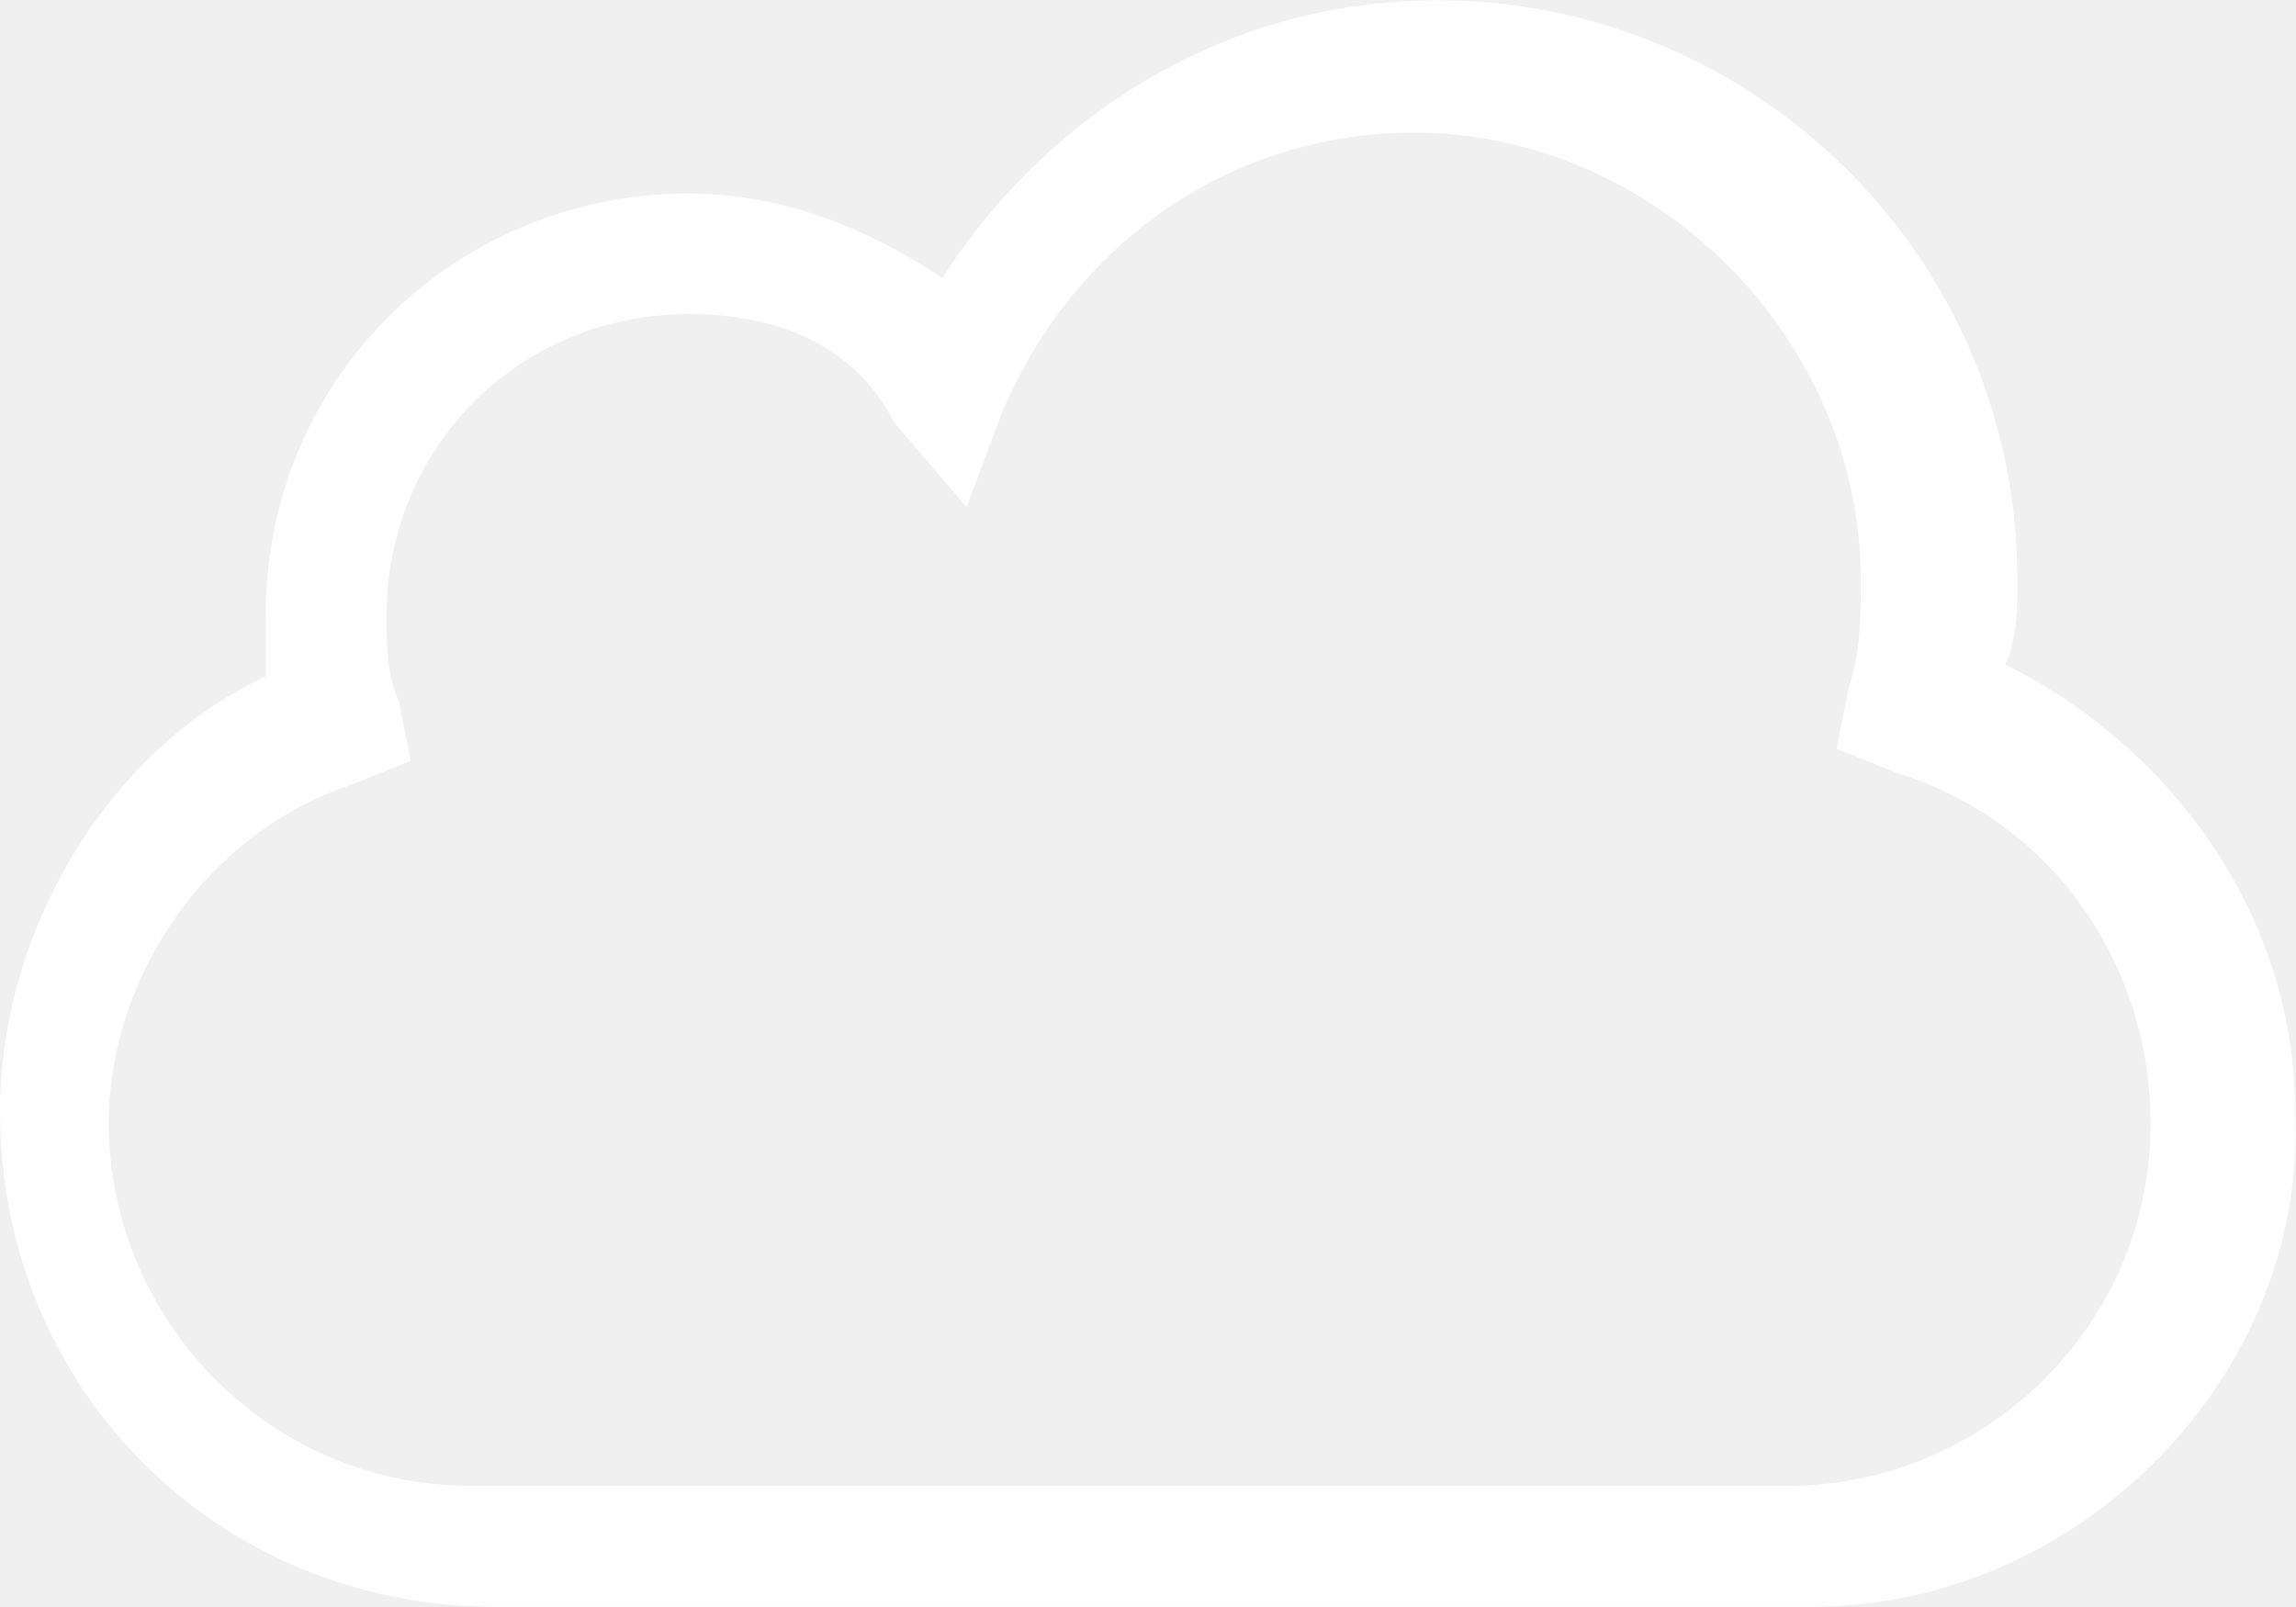
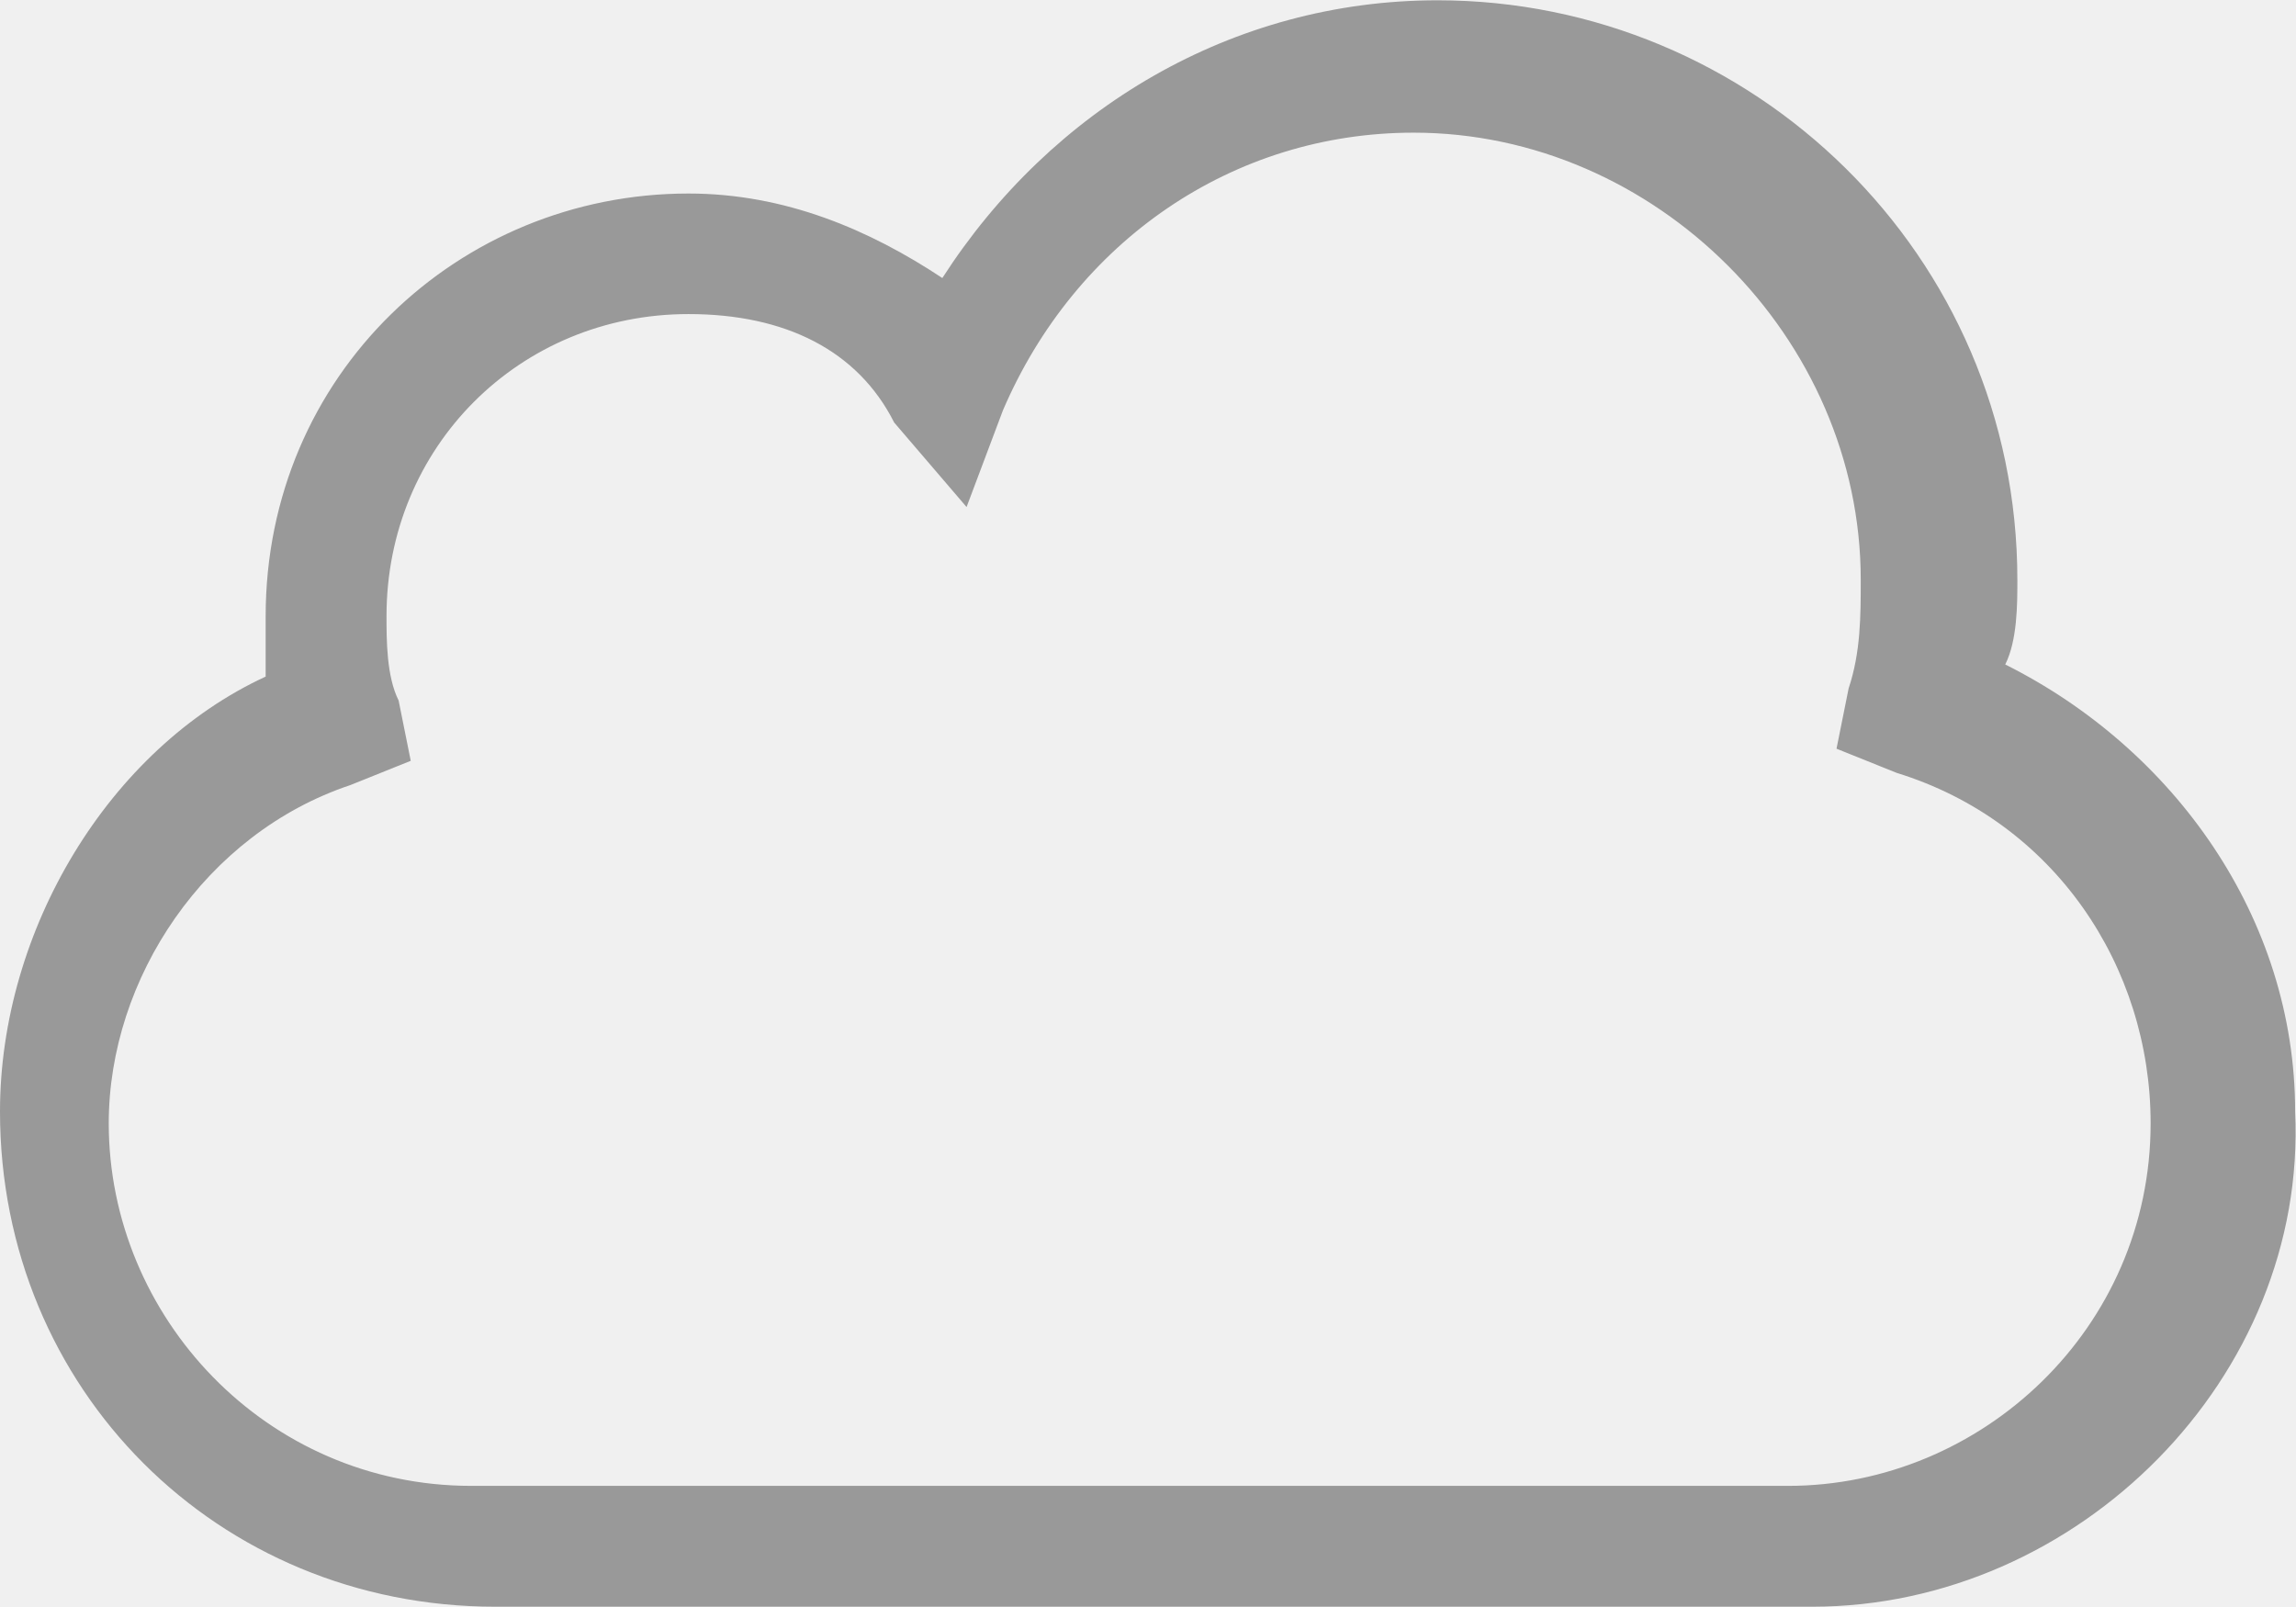
<svg xmlns="http://www.w3.org/2000/svg" version="1.1" id="Layer_1" x="0px" y="0px" viewBox="10.2 16.6 796 557.1" enable-background="new 10.2 16.6 796 557.1" xml:space="preserve">
  <g>
    <g>
-       <path class="hoverable" fill="#FFFFFF" d="M638.5,573.7H181.9c-96.3,0-171.7-75.4-171.7-171.7c0-62.8,37.7-125.7,92.1-150.8c0-8.4,0-12.6,0-20.9    c0-83.8,67-146.6,146.6-146.6c33.5,0,62.8,12.6,88,29.3c37.7-58.6,100.5-96.3,171.7-96.3c108.9,0,201,88,201,201    c0,8.4,0,20.9-4.2,29.3c58.6,29.3,100.5,88,100.5,155C810.2,494.1,730.6,573.7,638.5,573.7z M248.9,125.5    c-58.6,0-104.7,46.1-104.7,104.7c0,8.4,0,20.9,4.2,29.3l4.2,20.9l-20.9,8.4c-50.3,16.8-83.8,67-83.8,117.3    c0,67,54.5,125.7,125.7,125.7h456.5c67,0,125.7-54.5,125.7-125.7c0-54.5-33.5-104.7-88-121.5l-20.9-8.4l4.2-20.9    c4.2-12.6,4.2-25.1,4.2-37.7c0-83.8-71.2-155-155-155c-62.8,0-117.3,37.7-142.4,96.3l-12.6,33.5l-25.1-29.3    C307.6,138.1,282.4,125.5,248.9,125.5z" />
+       <path class="hoverable" fill="rgb(153,153,153)" d="M638.5,573.7H181.9c-96.3,0-171.7-75.4-171.7-171.7c0-62.8,37.7-125.7,92.1-150.8c0-8.4,0-12.6,0-20.9    c0-83.8,67-146.6,146.6-146.6c33.5,0,62.8,12.6,88,29.3c37.7-58.6,100.5-96.3,171.7-96.3c108.9,0,201,88,201,201    c0,8.4,0,20.9-4.2,29.3c58.6,29.3,100.5,88,100.5,155C810.2,494.1,730.6,573.7,638.5,573.7z M248.9,125.5    c-58.6,0-104.7,46.1-104.7,104.7c0,8.4,0,20.9,4.2,29.3l4.2,20.9l-20.9,8.4c-50.3,16.8-83.8,67-83.8,117.3    c0,67,54.5,125.7,125.7,125.7h456.5c67,0,125.7-54.5,125.7-125.7c0-54.5-33.5-104.7-88-121.5l-20.9-8.4l4.2-20.9    c4.2-12.6,4.2-25.1,4.2-37.7c0-83.8-71.2-155-155-155c-62.8,0-117.3,37.7-142.4,96.3l-12.6,33.5l-25.1-29.3    C307.6,138.1,282.4,125.5,248.9,125.5z" />
    </g>
  </g>
</svg>
